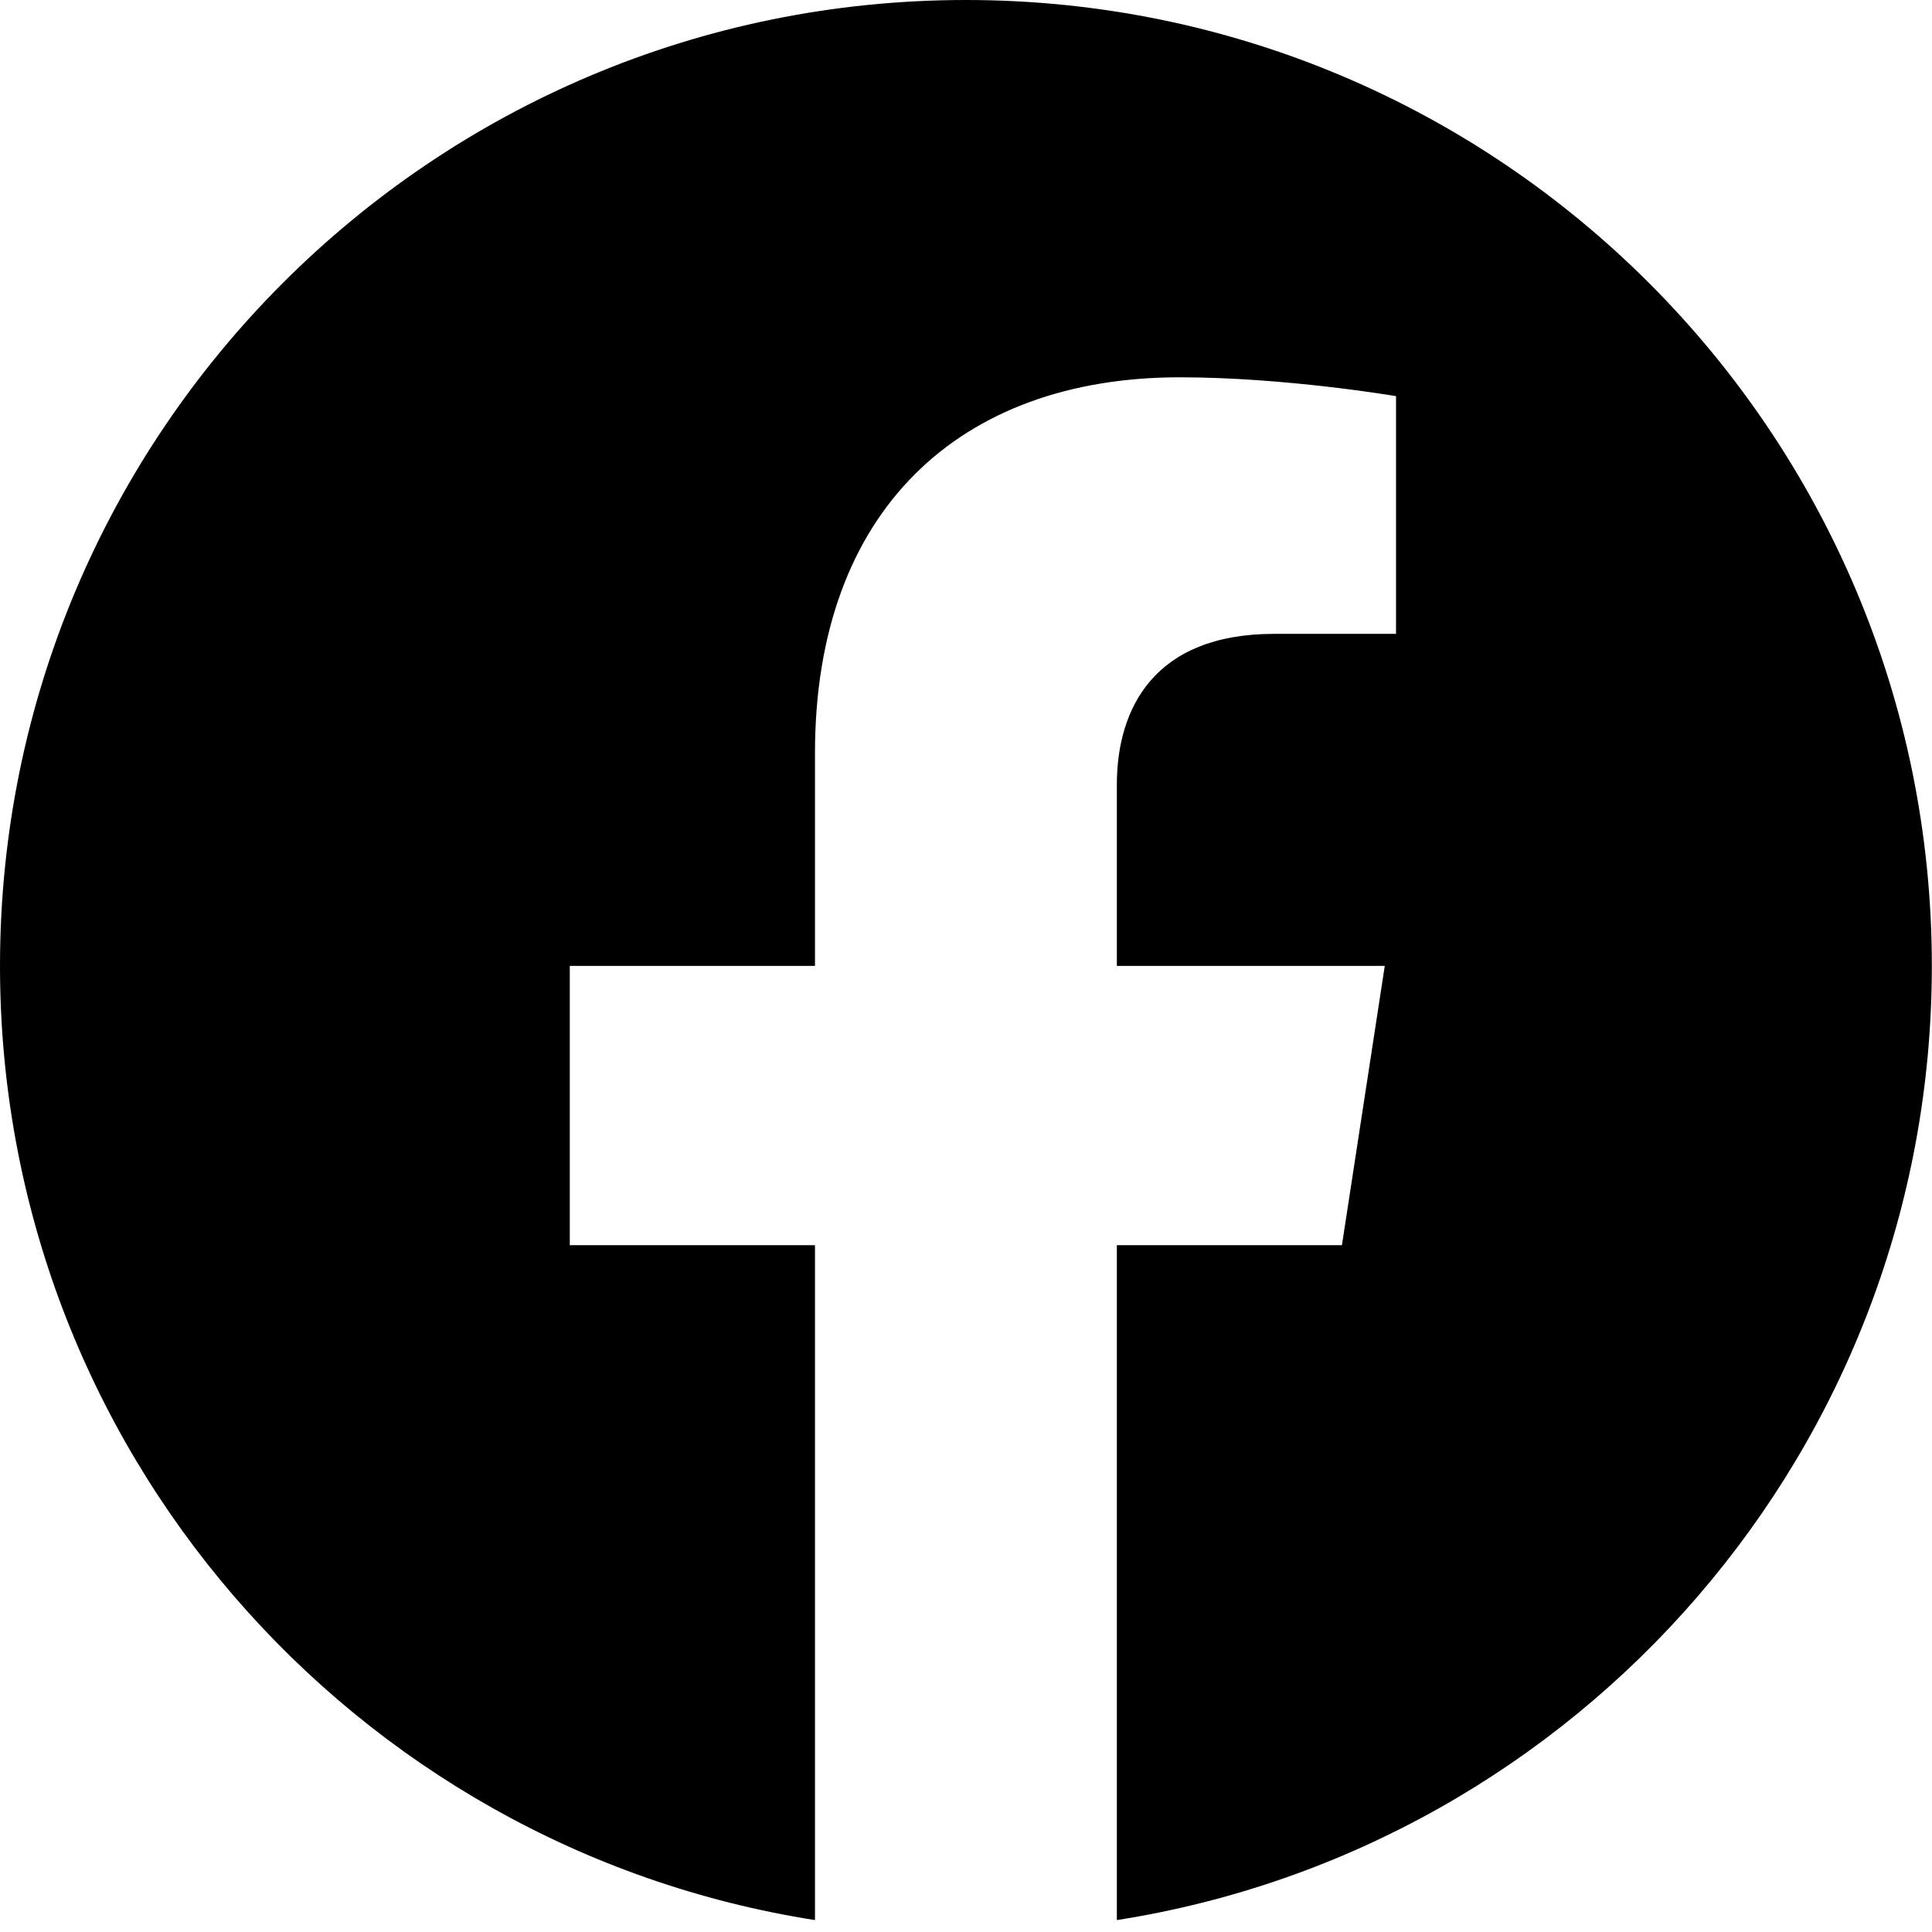
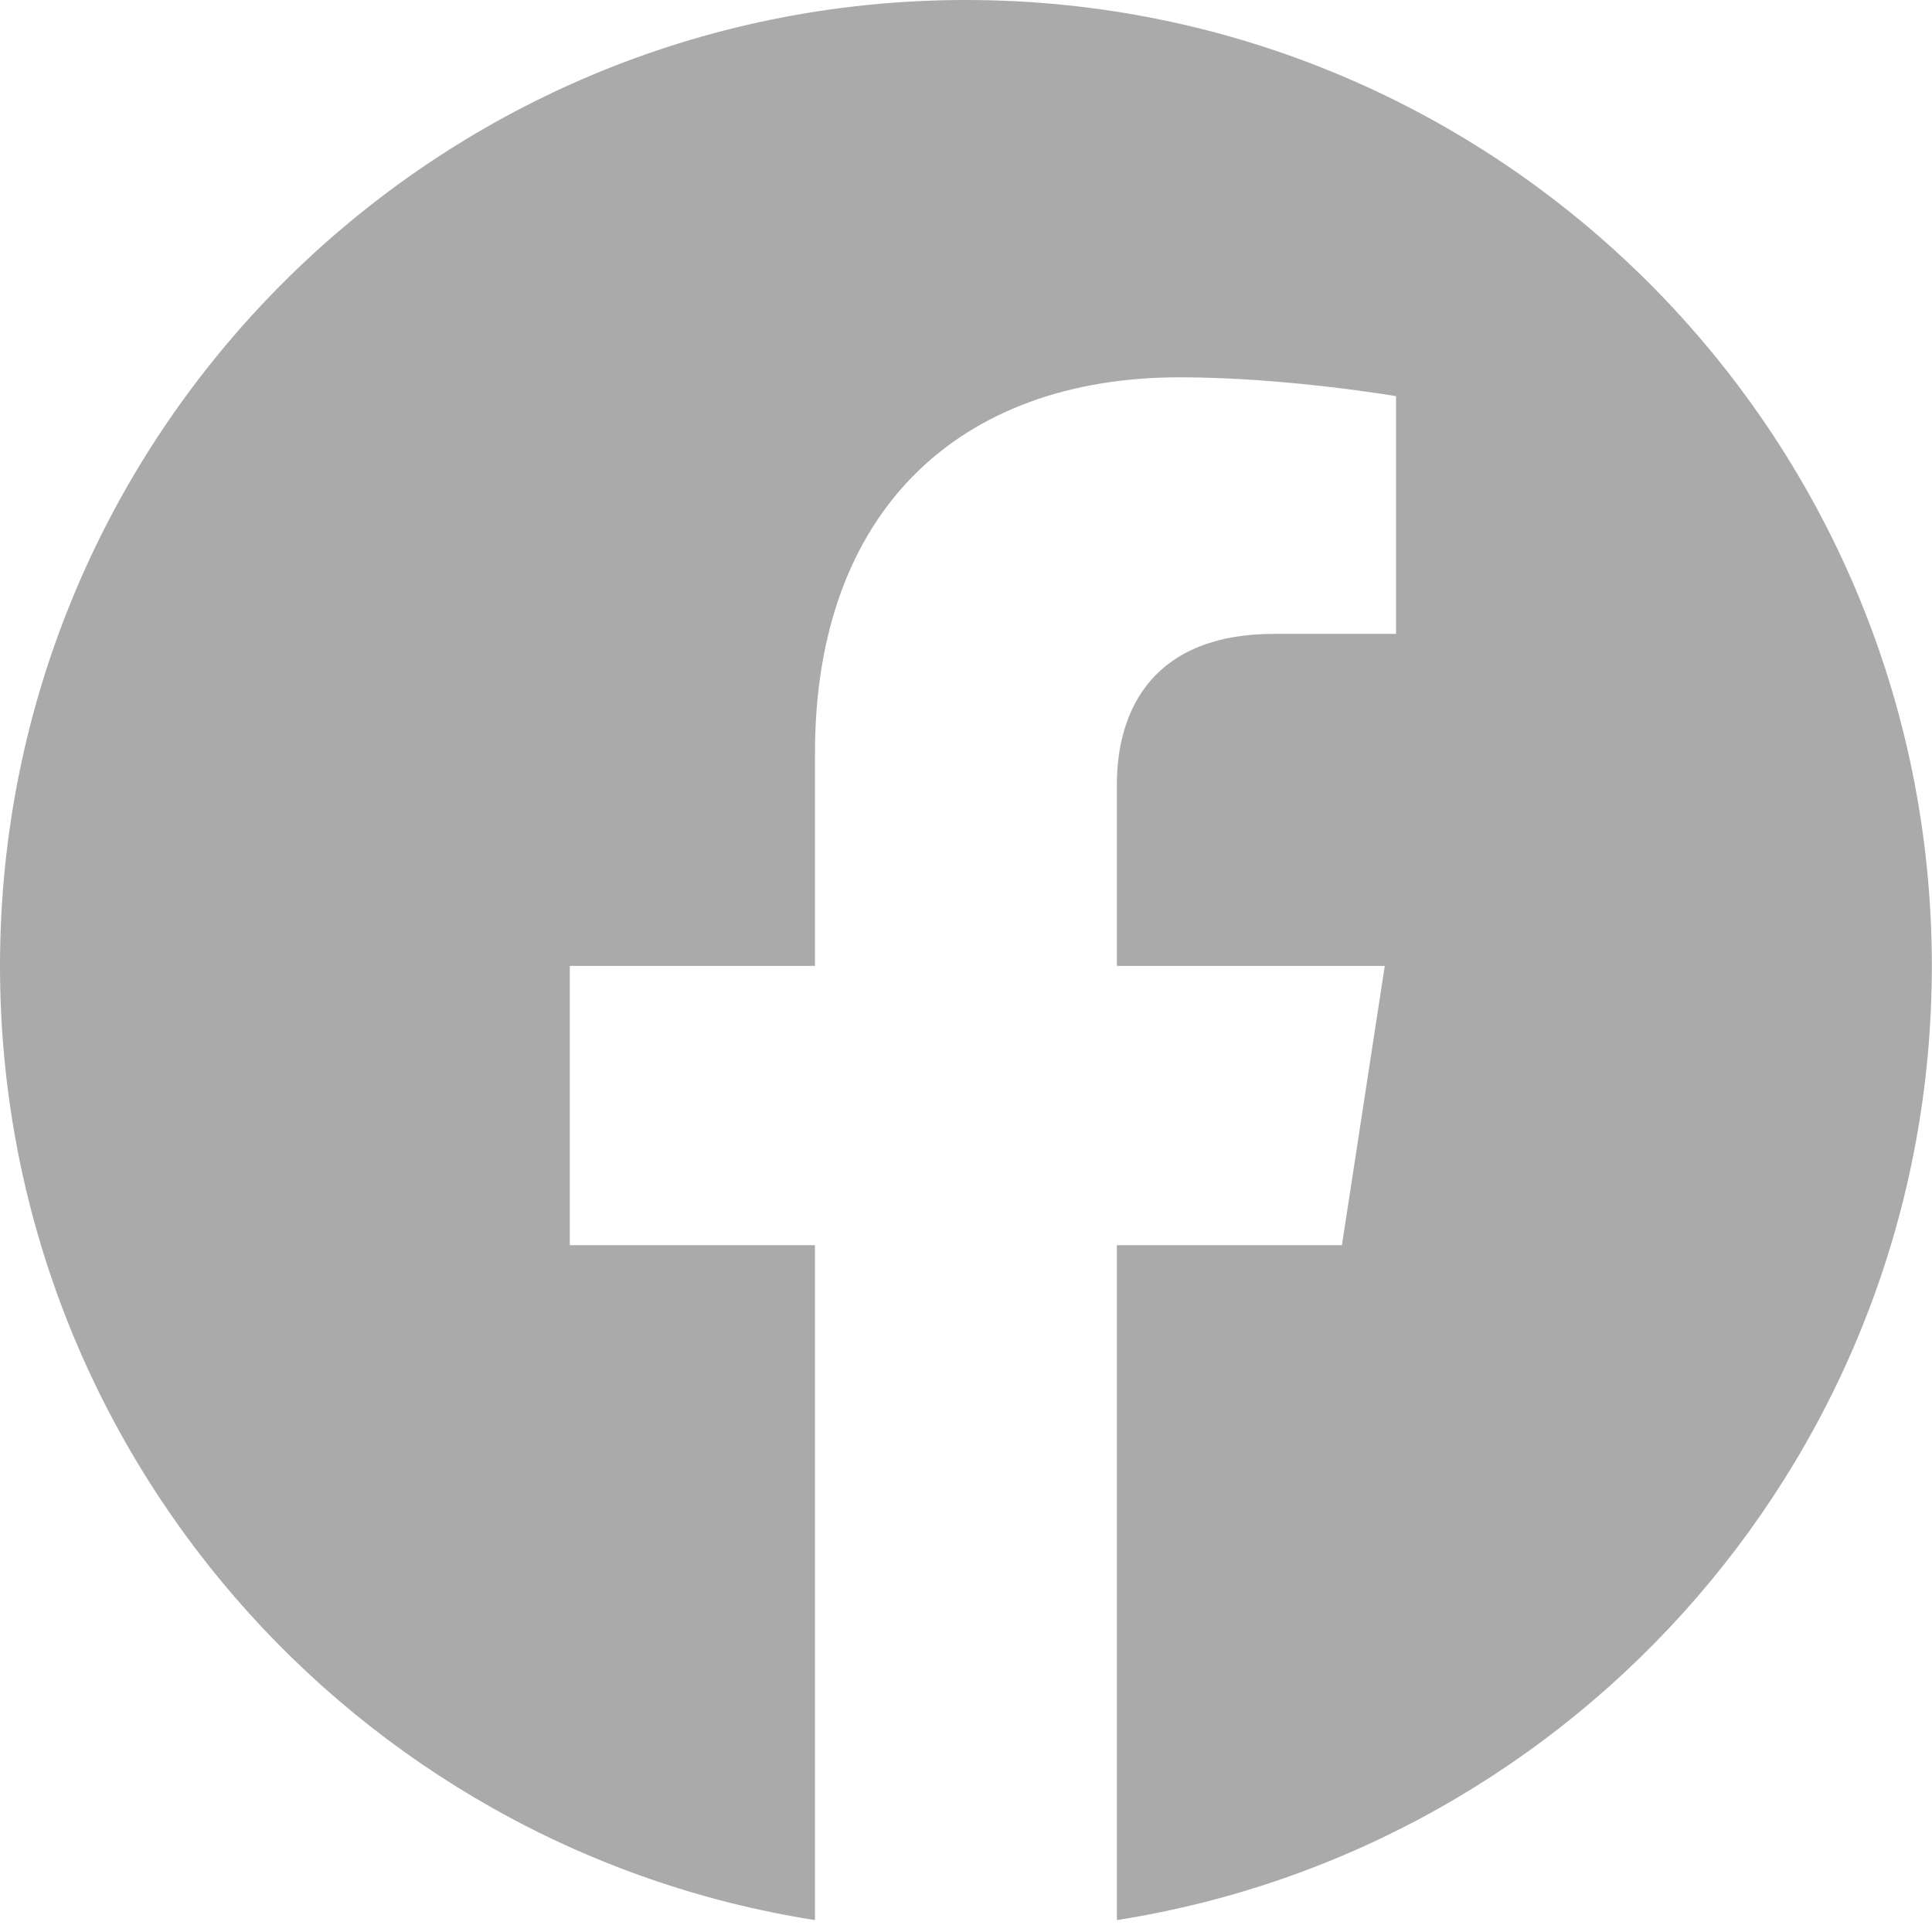
- <svg xmlns="http://www.w3.org/2000/svg" role="img" viewBox="0 0 24 24">
+ <svg xmlns="http://www.w3.org/2000/svg" role="img" viewBox="0 0 24 24" fill="#AAAAAA">
  <path d="M23.998 11.999C23.998 5.372 18.626 0 11.999 0C5.372 0 0 5.372 0 11.999C0 17.988 4.388 22.952 10.124 23.852V15.468H7.078V11.999H10.124V9.356C10.124 6.348 11.916 4.687 14.656 4.687C15.969 4.687 17.342 4.921 17.342 4.921V7.874H15.829C14.339 7.874 13.874 8.799 13.874 9.748V11.999H17.202L16.67 15.468H13.874V23.852C19.61 22.952 23.998 17.988 23.998 11.999Z" />
</svg>
